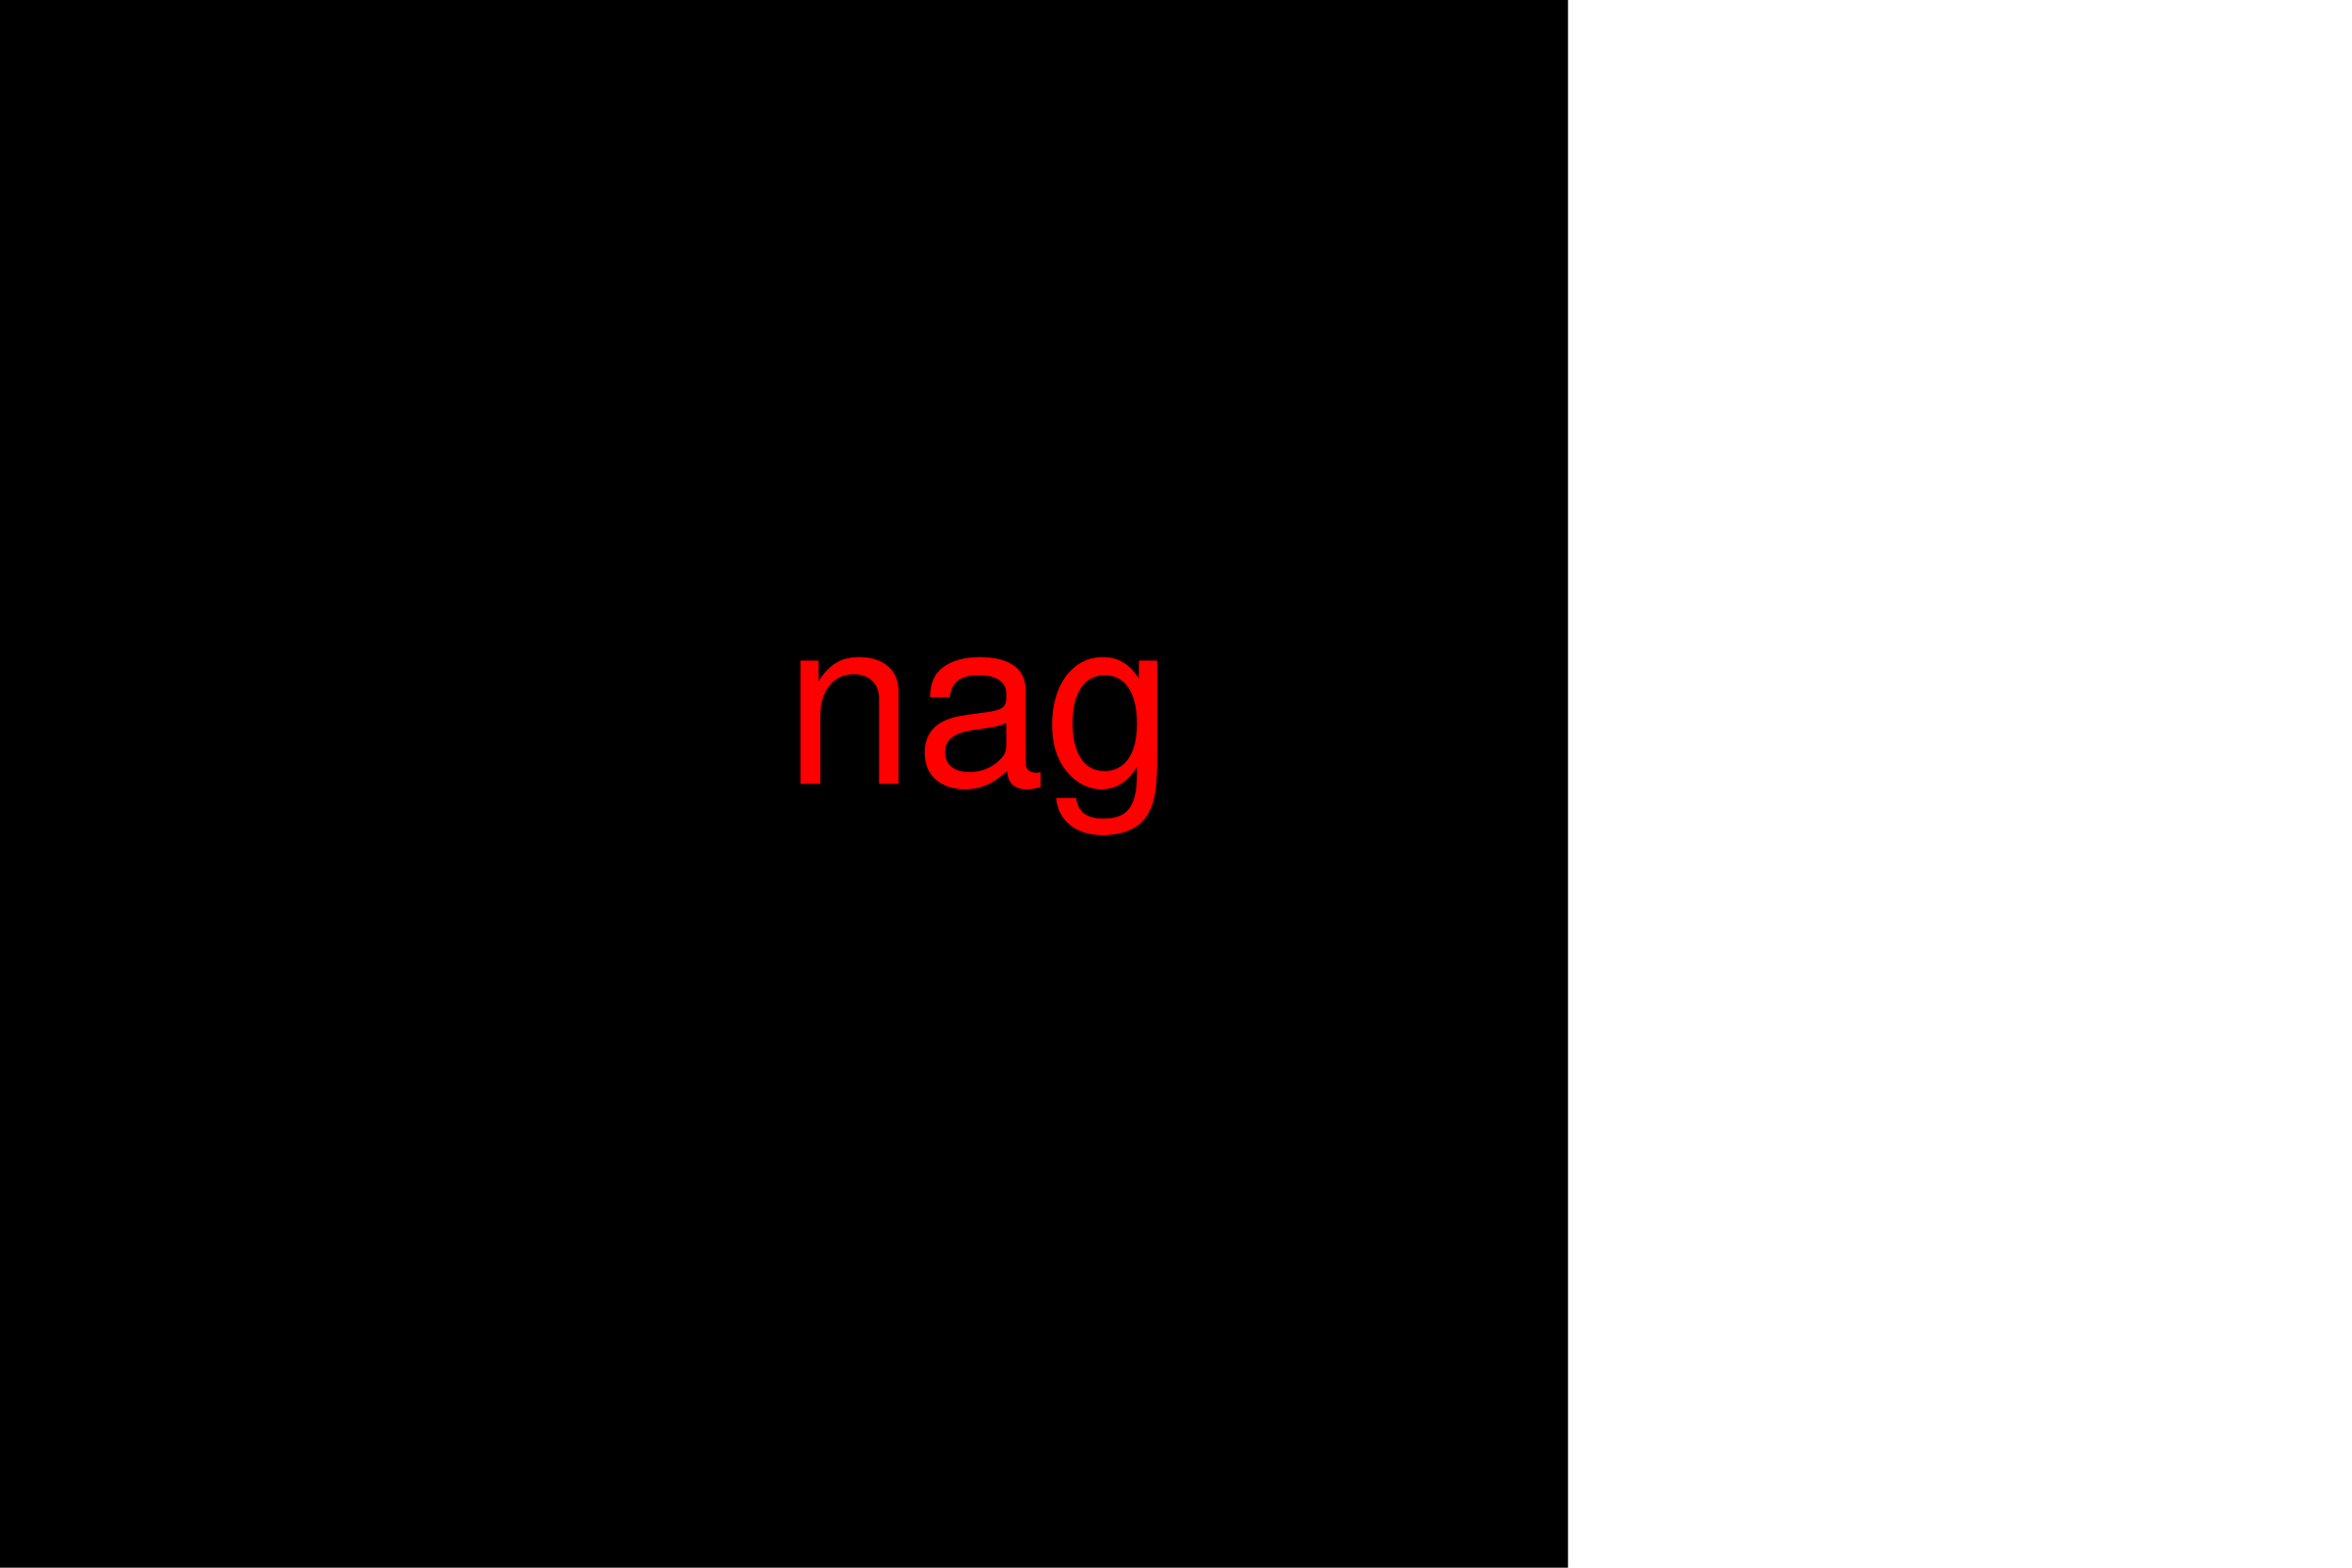
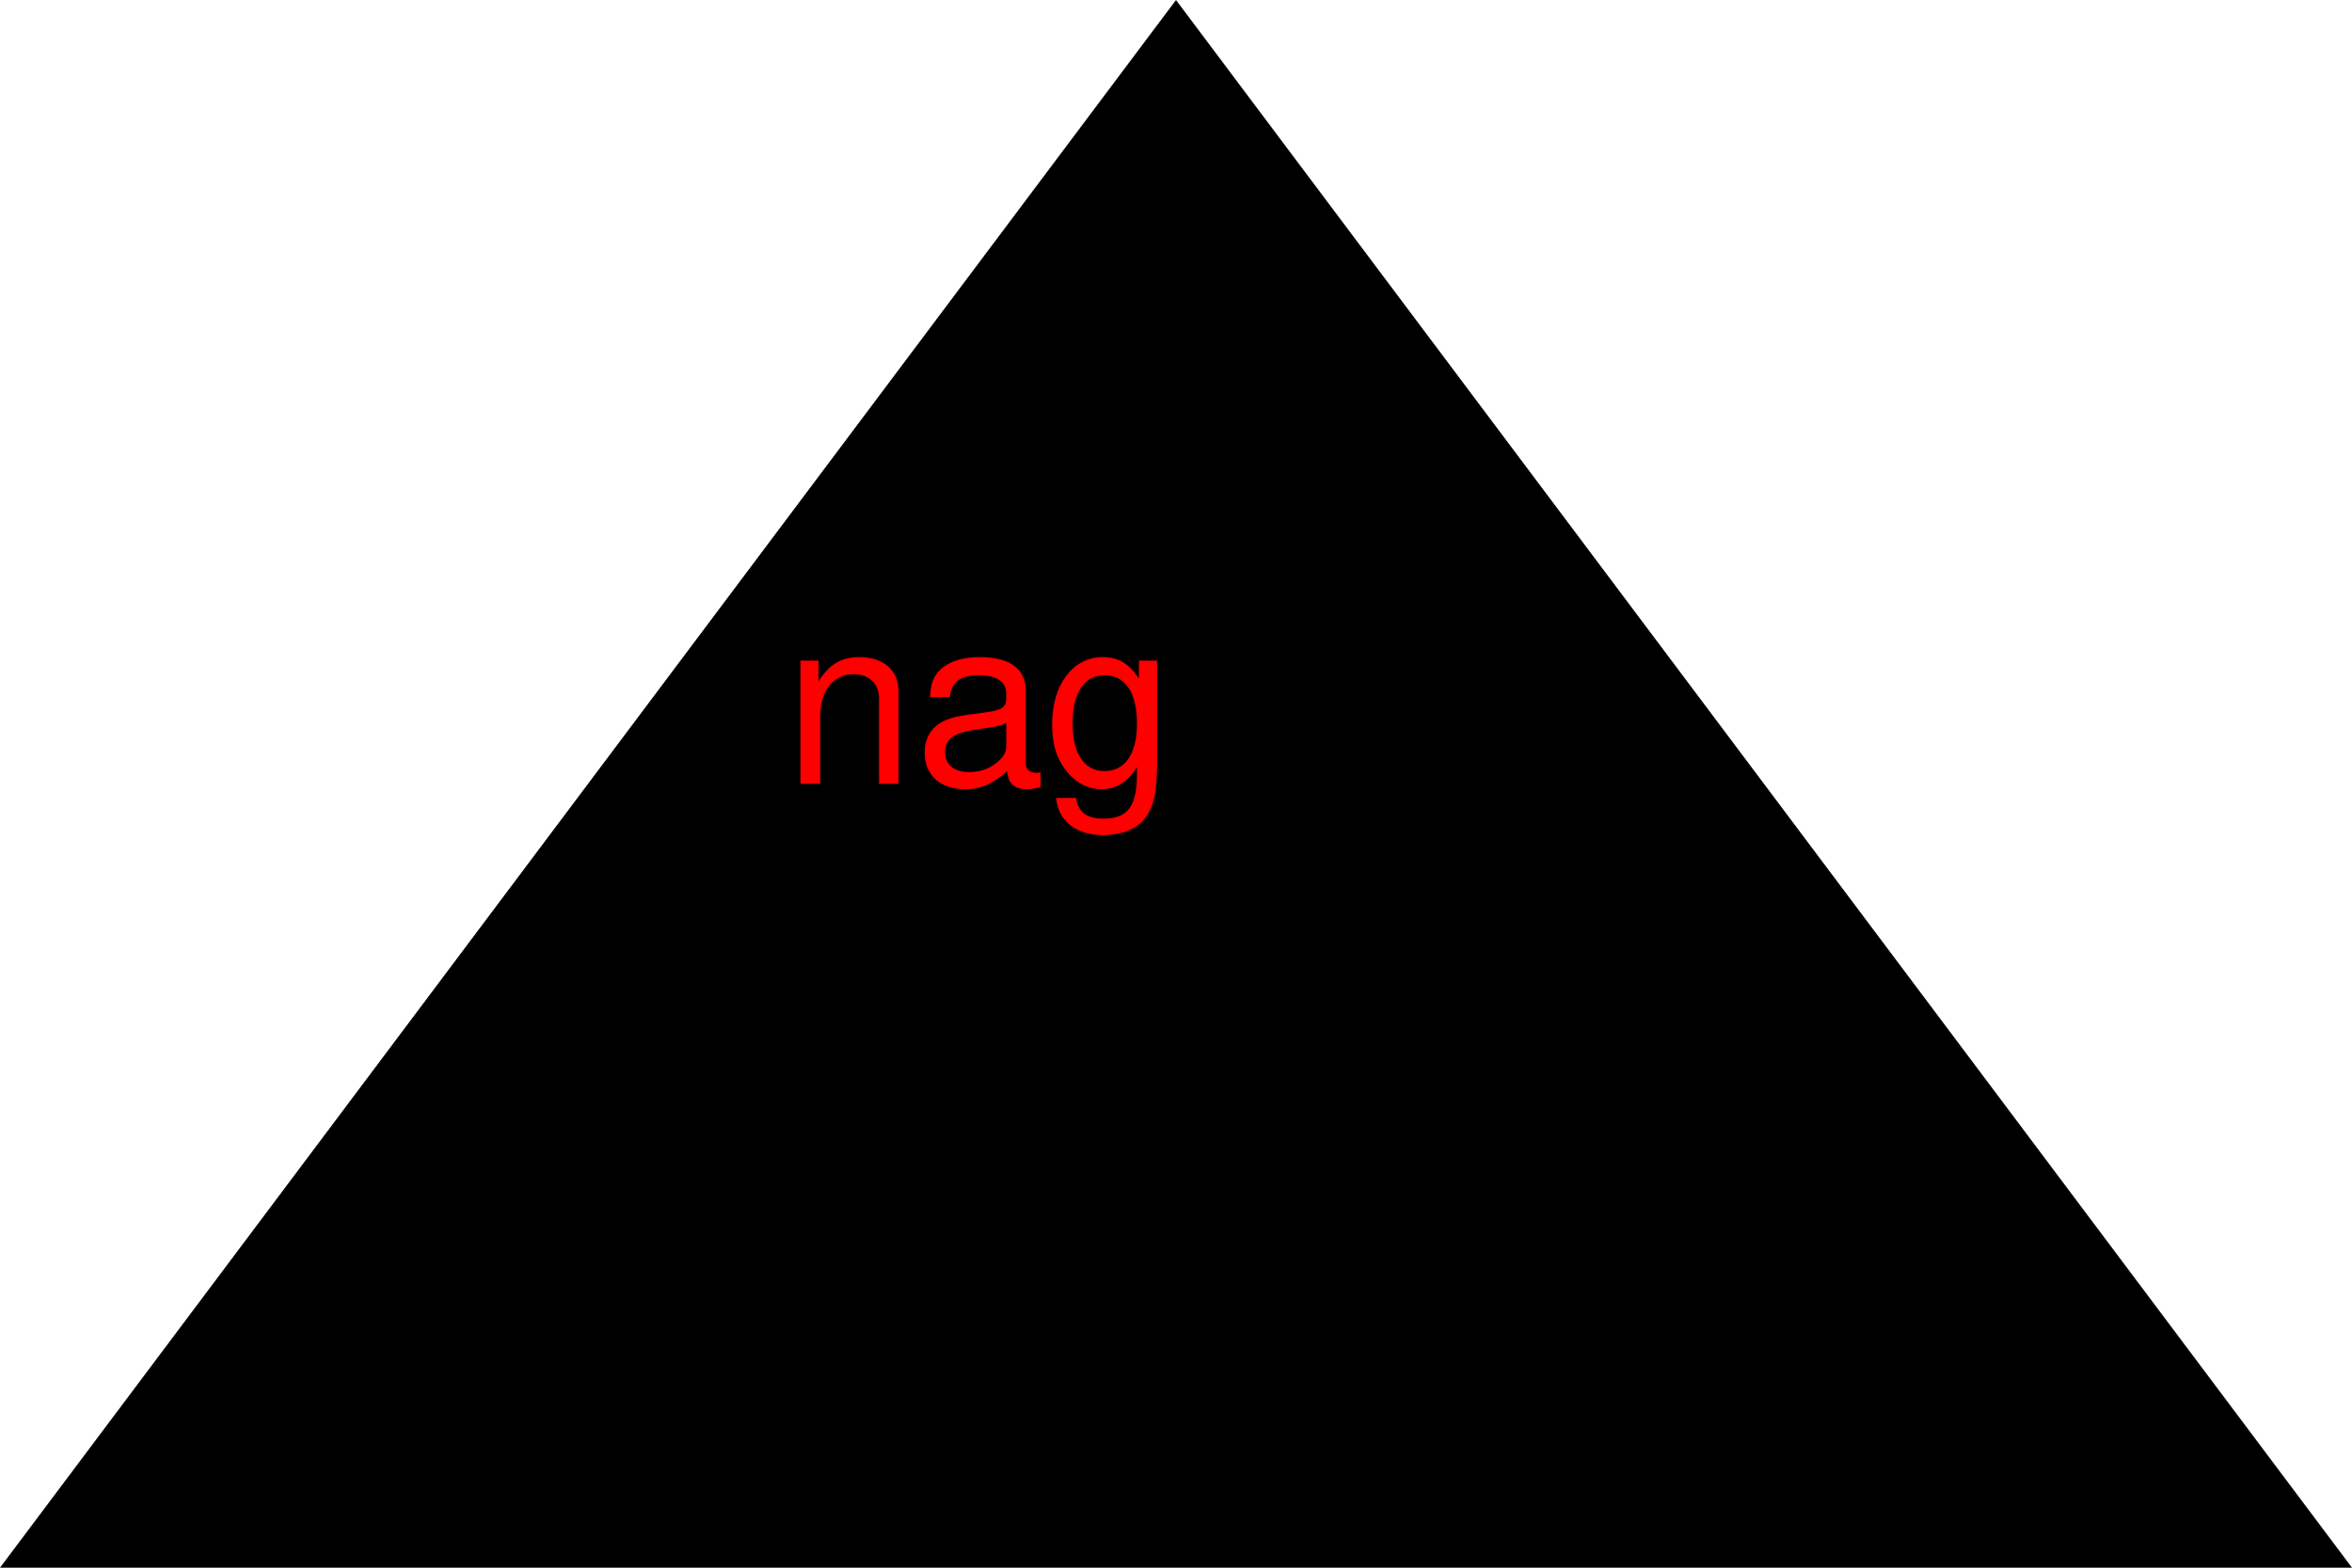
<svg xmlns="http://www.w3.org/2000/svg" width="300" height="200">
-   <rect width="200" height="200" fill="black" />
+   <polygon points="150 0, 300 200, 0 200" fill="black" />
  <text x="100" y="100" font-family="helvetica" font-size="30" fill="red">nag</text>
</svg>
